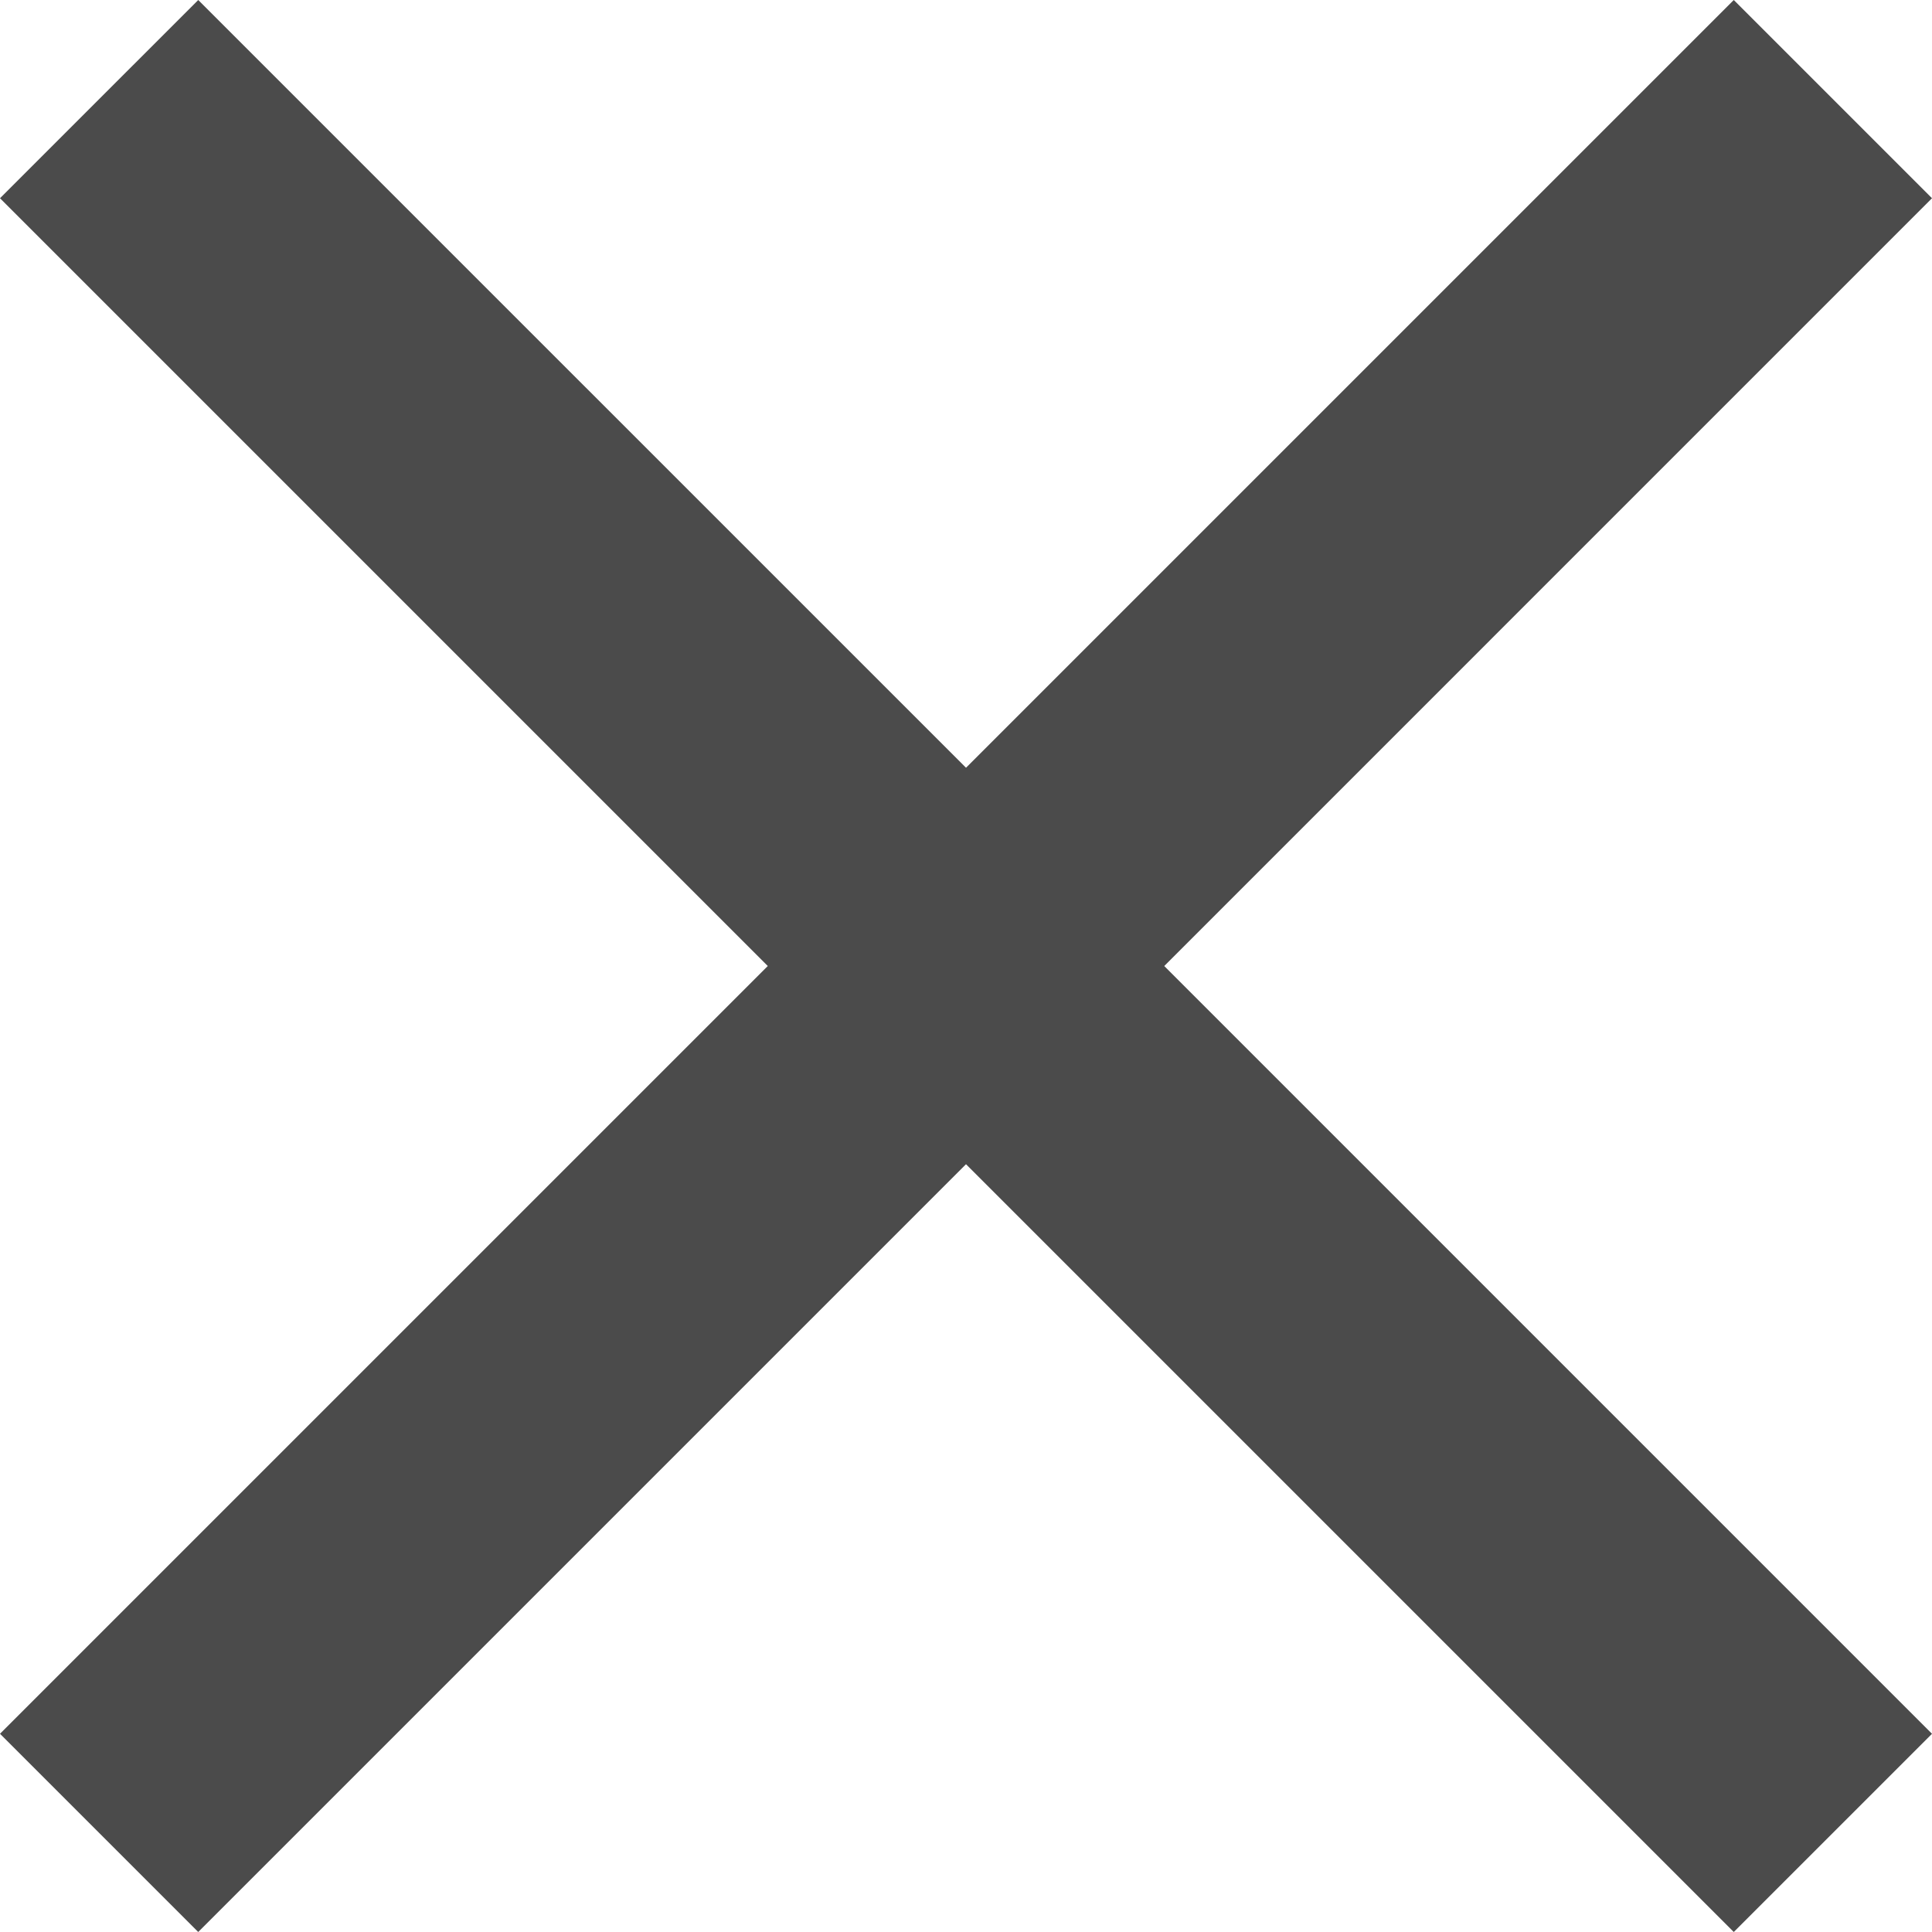
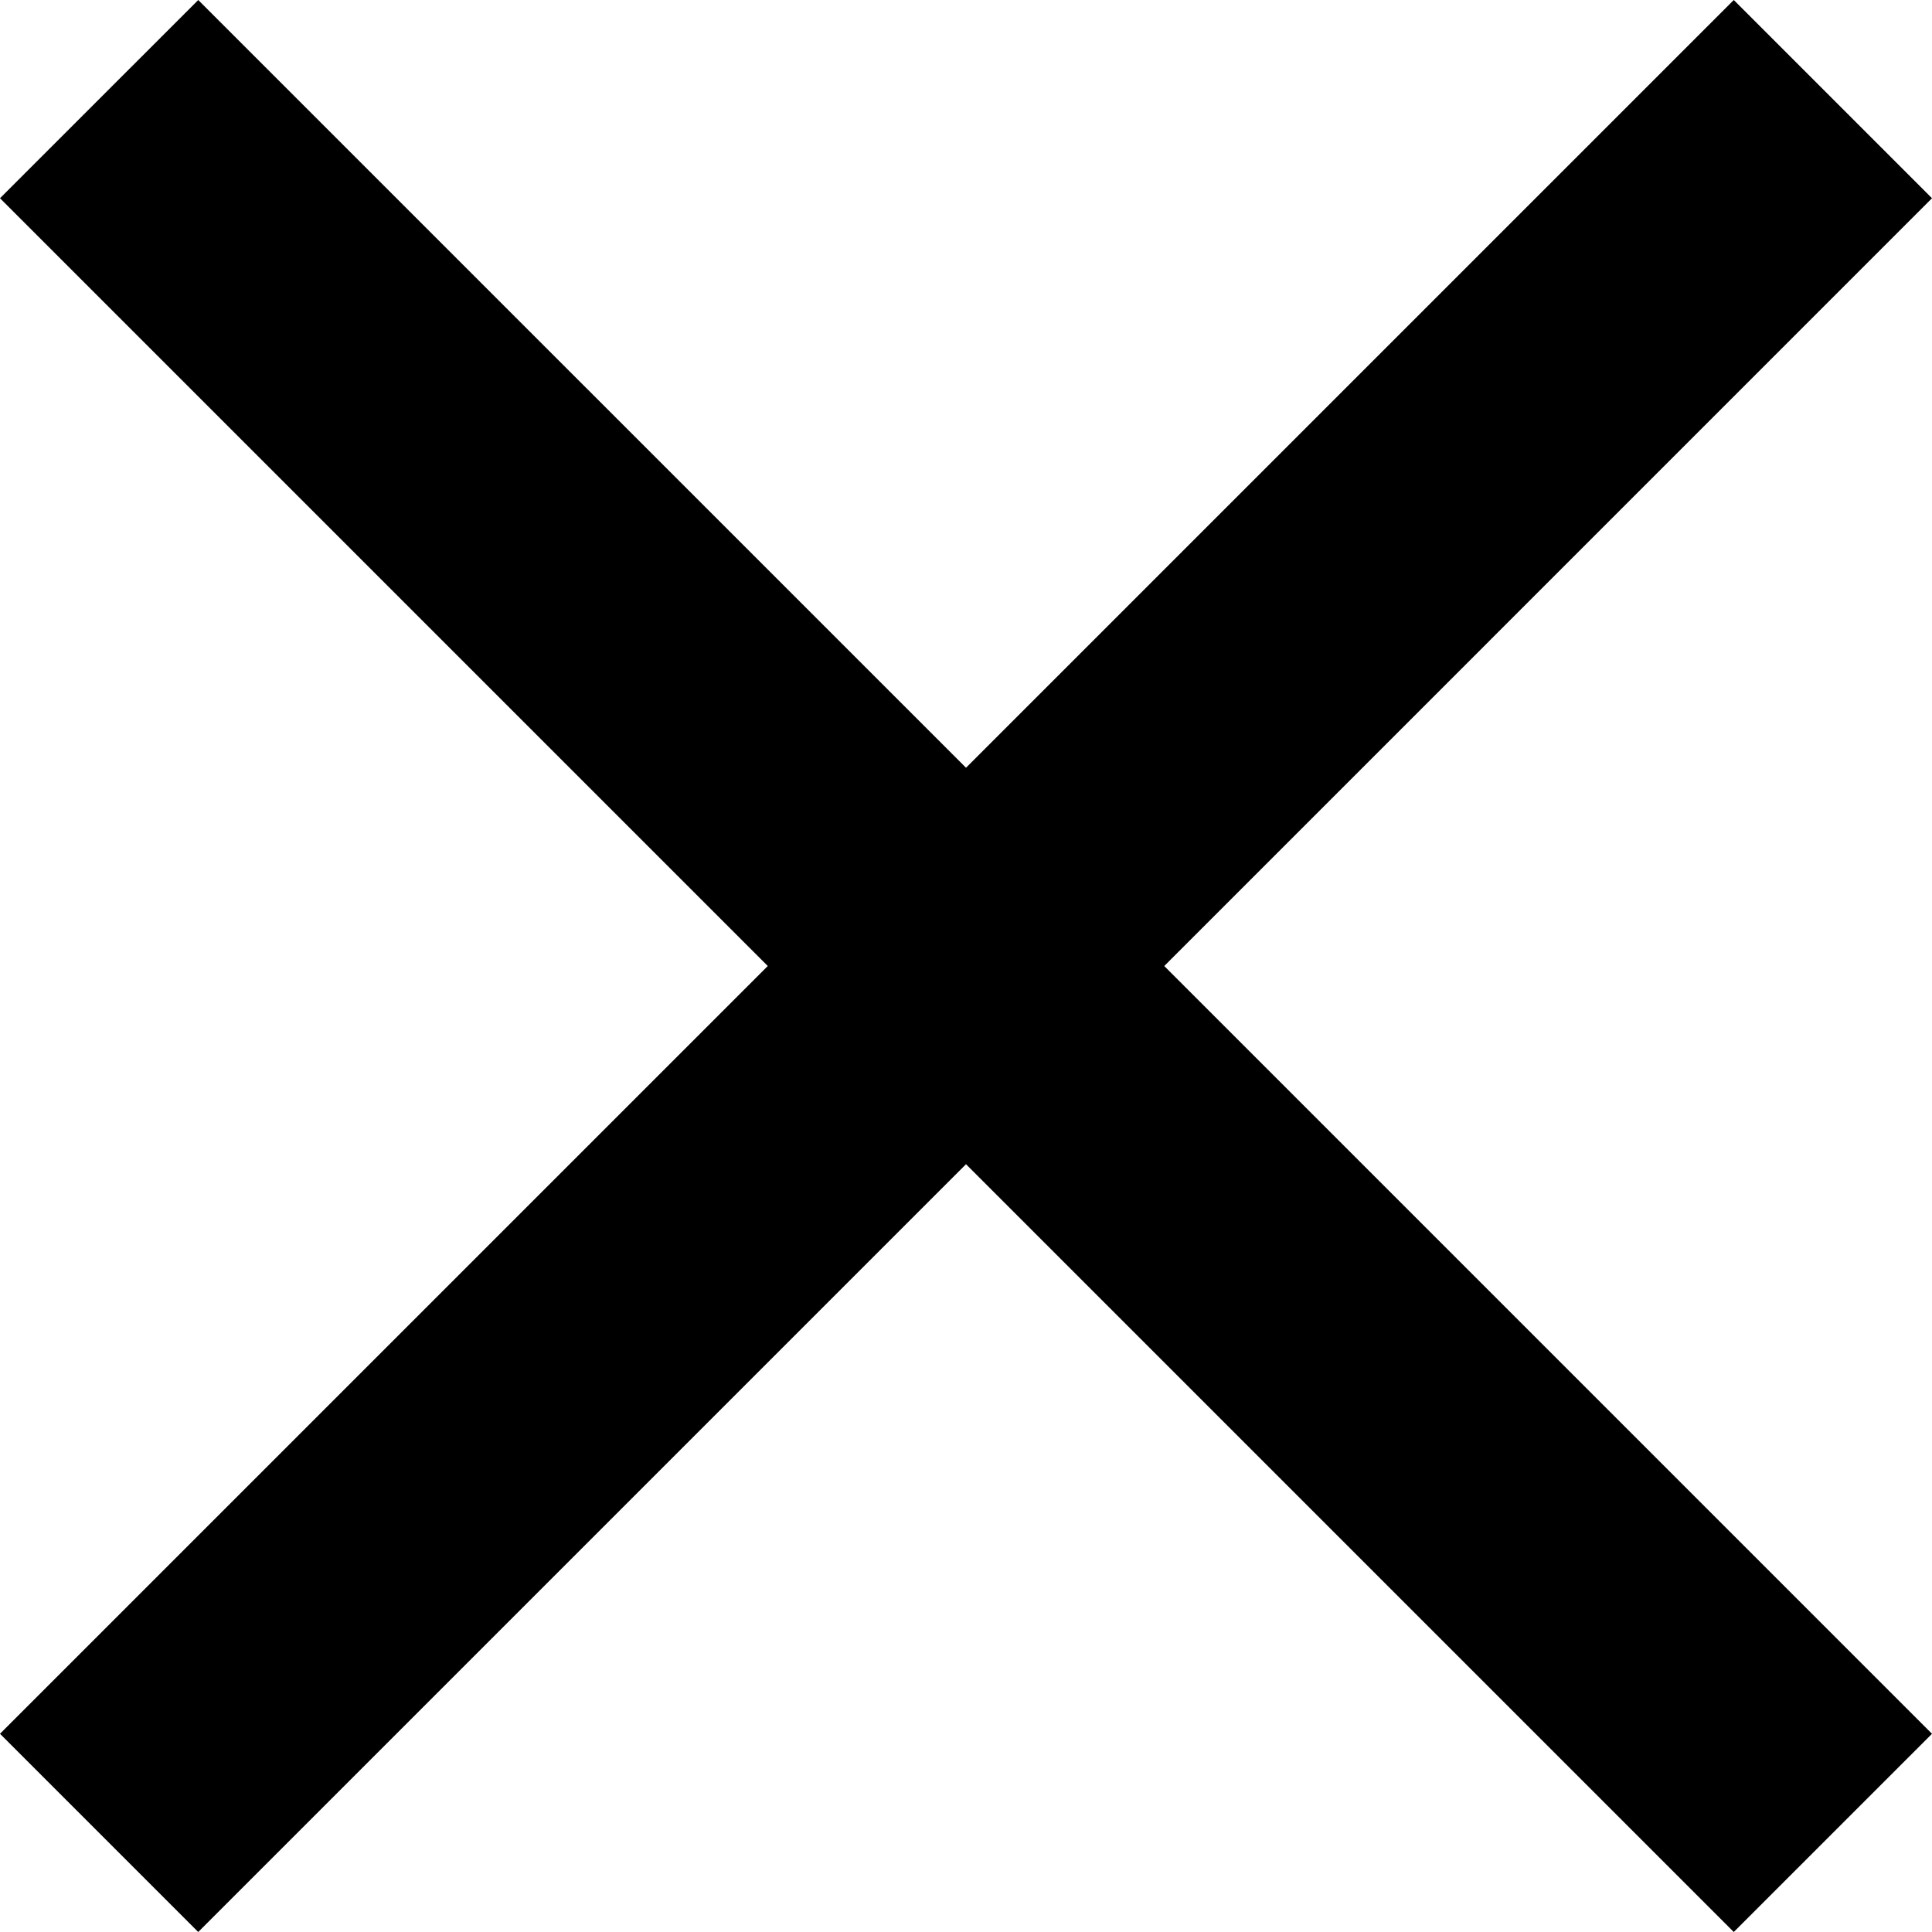
<svg xmlns="http://www.w3.org/2000/svg" version="1.1" id="_x32_" x="0px" y="0px" viewBox="0 0 512 512" style="width: 256px; height: 256px; opacity: 1;" xml:space="preserve">
  <style type="text/css">
	.st0{fill:#4B4B4B;}
</style>
  <g>
-     <polygon class="st0" points="512,52.535 459.467,0.002 256.002,203.462 52.538,0.002 0,52.535 203.47,256.005 0,459.465    52.533,511.998 256.002,308.527 459.467,511.998 512,459.475 308.536,256.005  " style="fill: rgb(75, 75, 75);" />
+     <polygon class="st0" points="512,52.535 459.467,0.002 256.002,203.462 52.538,0.002 0,52.535 203.47,256.005 0,459.465    52.533,511.998 256.002,308.527 459.467,511.998 512,459.475 308.536,256.005  " style="fill: currentColor;" />
  </g>
</svg>
